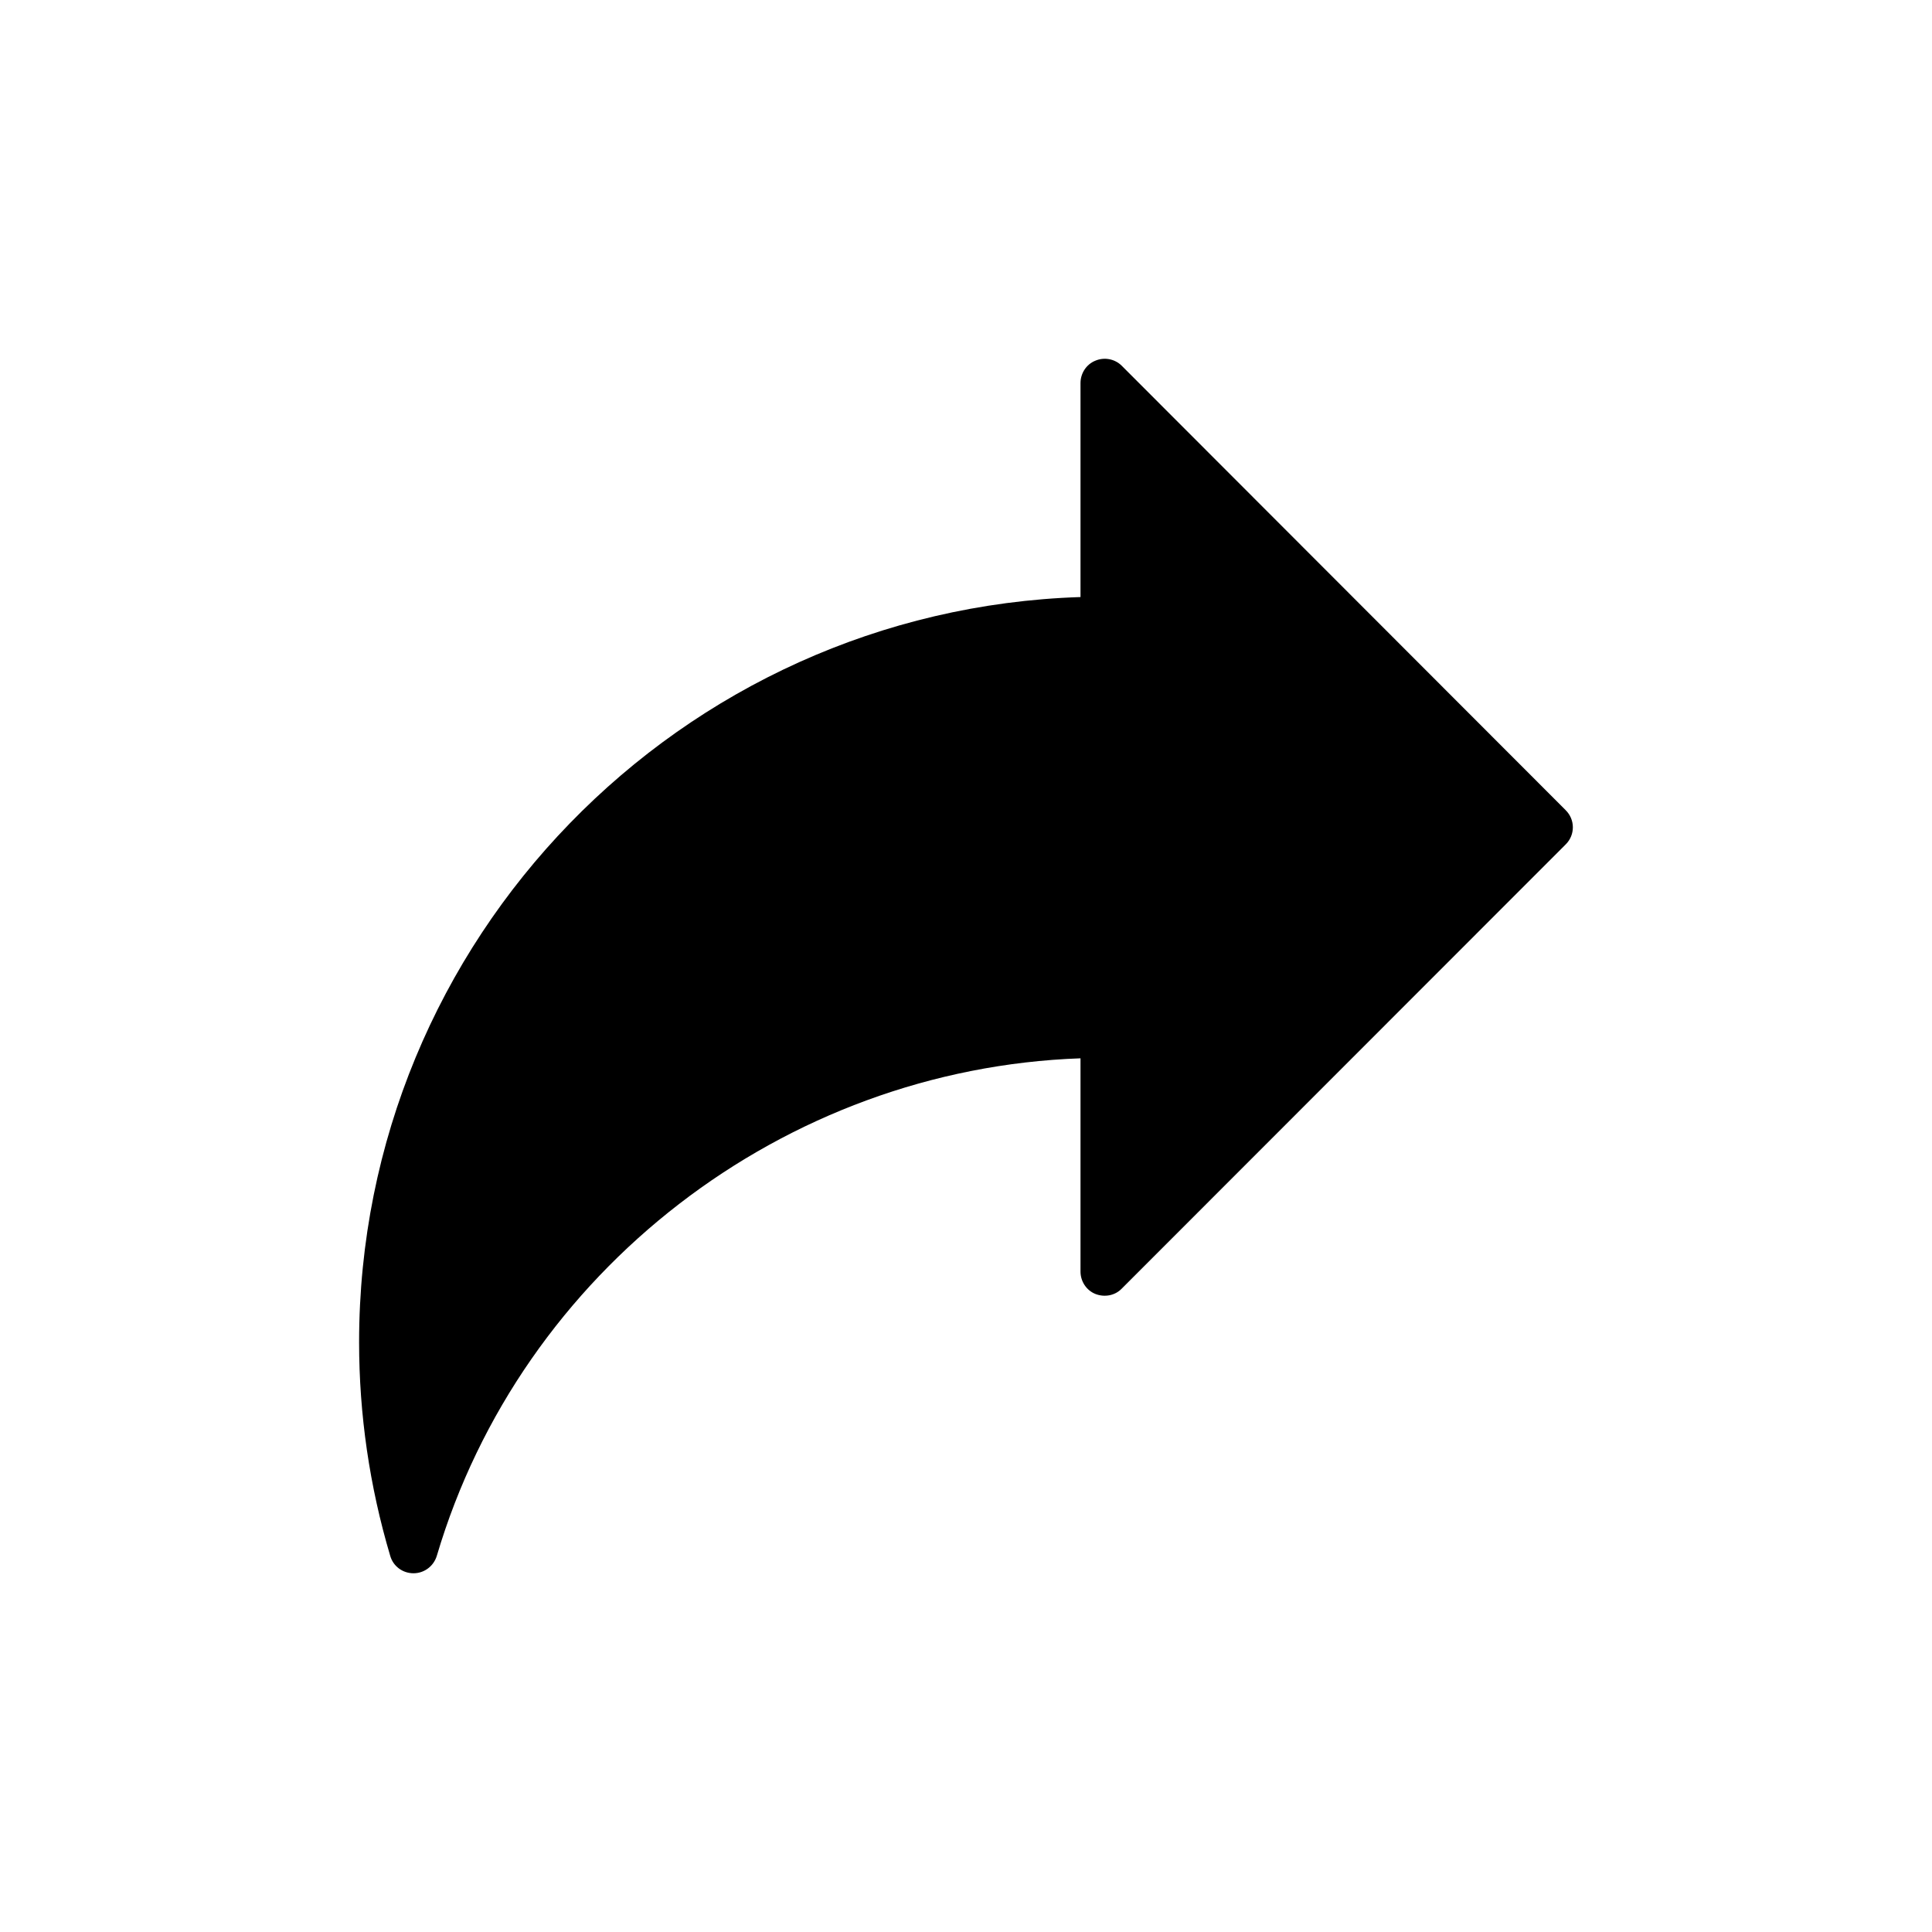
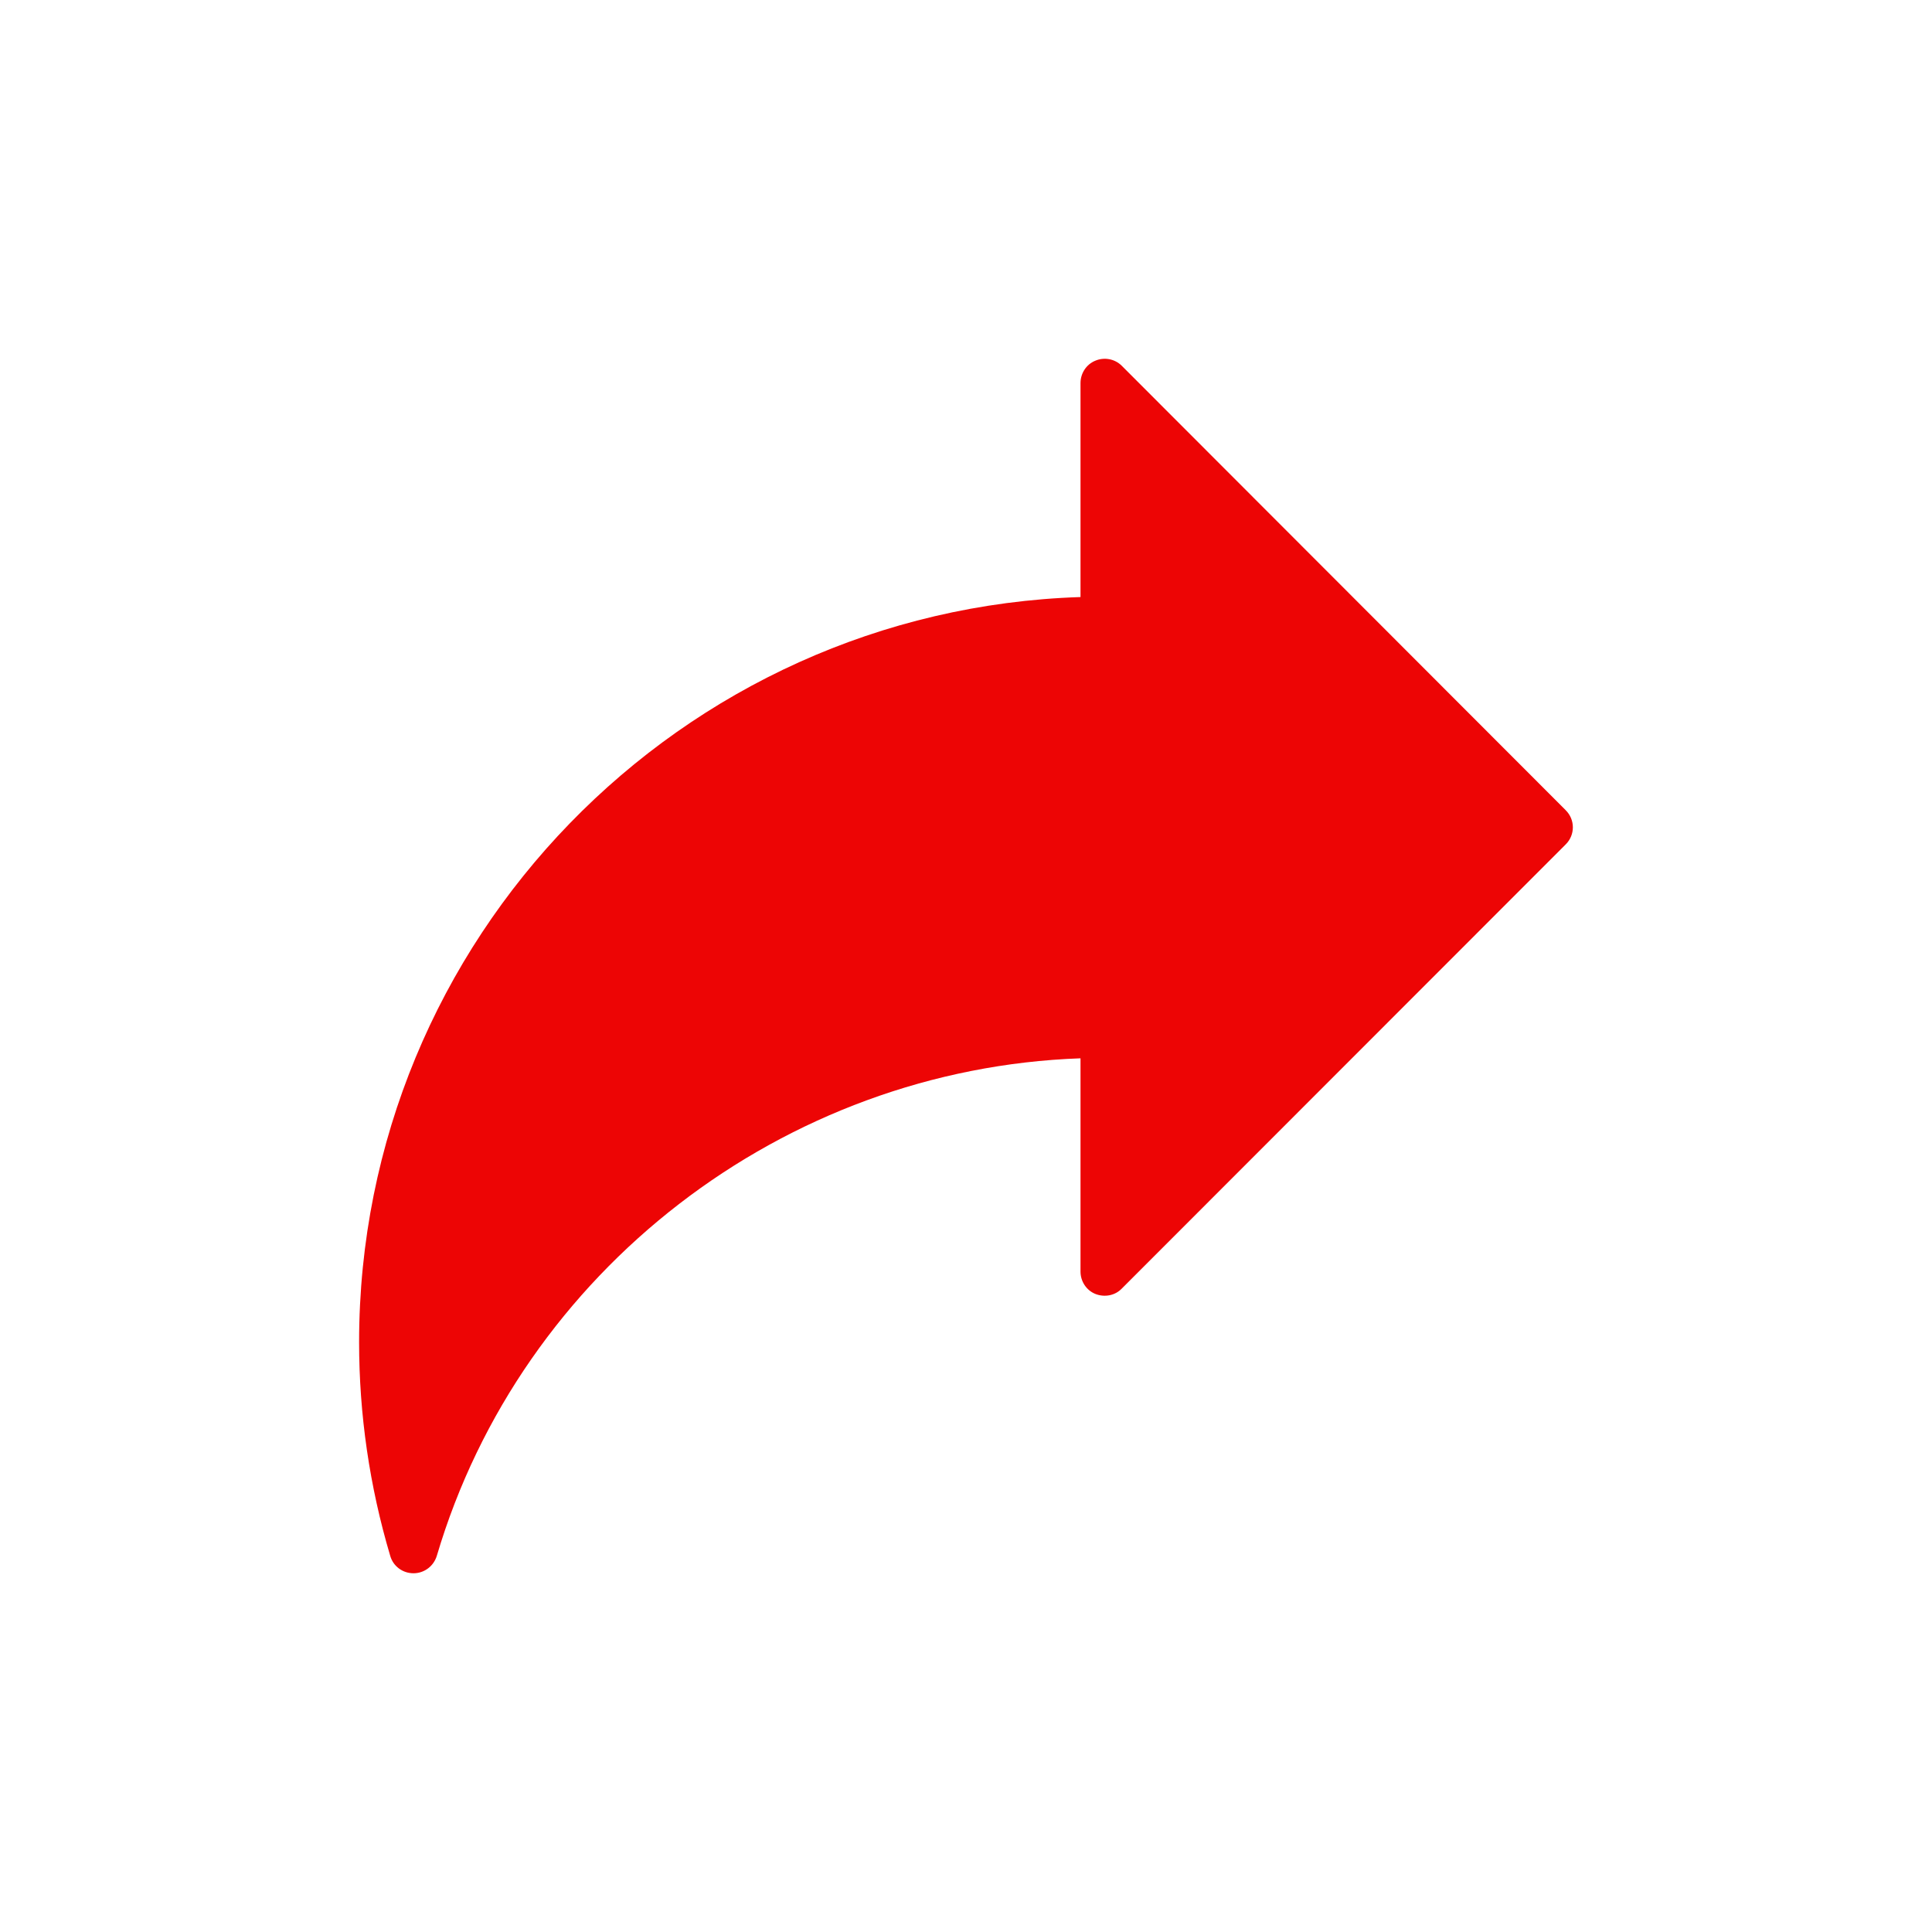
<svg xmlns="http://www.w3.org/2000/svg" id="Layer_1" enable-background="new 0 0 60 60" viewBox="0 0 60 60">
-   <path d="m48.62 25.157-13.782-13.797c-.211-.211-.536-.279-.822-.158-.279.113-.46.392-.46.694v6.646c-12.424.4-22.404 10.628-22.404 23.143 0 2.24.324 4.473.966 6.631.091.324.385.543.724.543.332 0 .626-.219.724-.543 2.625-8.863 10.779-15.124 19.99-15.449v6.623c0 .302.181.581.46.694.287.113.611.053.822-.166l13.789-13.797c.294-.294.294-.77-.008-1.064z" fill="rgb(0,0,0)" />
+   <path d="m48.62 25.157-13.782-13.797c-.211-.211-.536-.279-.822-.158-.279.113-.46.392-.46.694v6.646c-12.424.4-22.404 10.628-22.404 23.143 0 2.24.324 4.473.966 6.631.091.324.385.543.724.543.332 0 .626-.219.724-.543 2.625-8.863 10.779-15.124 19.99-15.449v6.623c0 .302.181.581.46.694.287.113.611.053.822-.166l13.789-13.797c.294-.294.294-.77-.008-1.064z" fill="rgb(237,5,5)" />
</svg>
